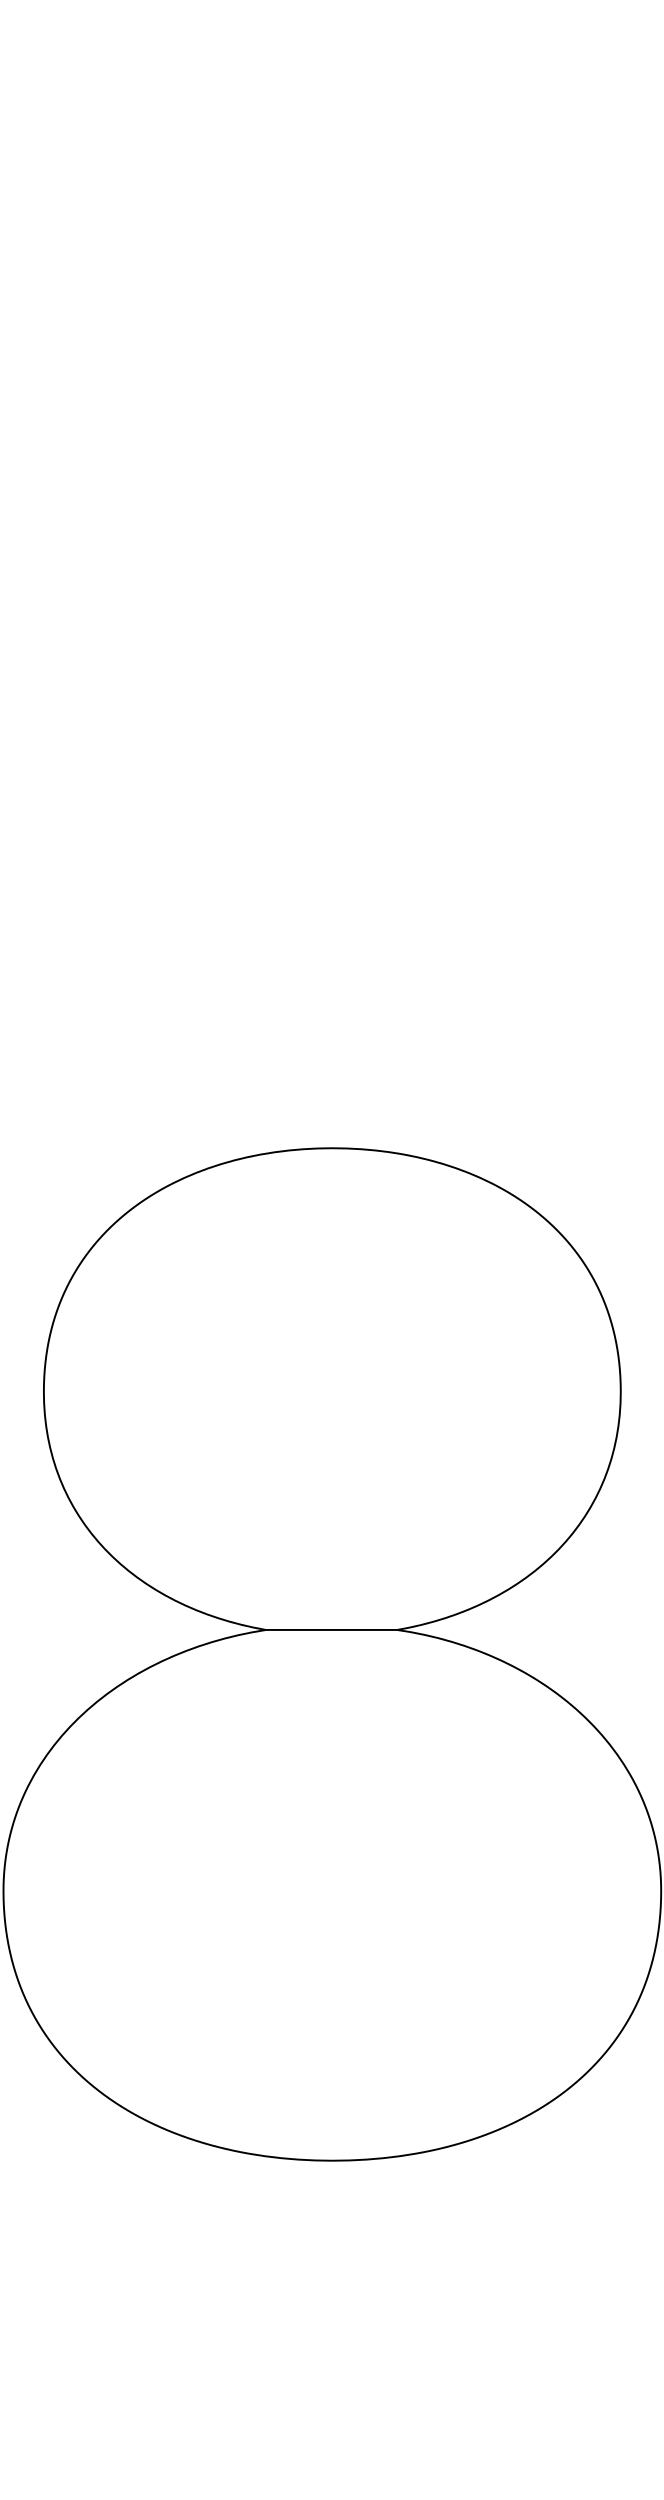
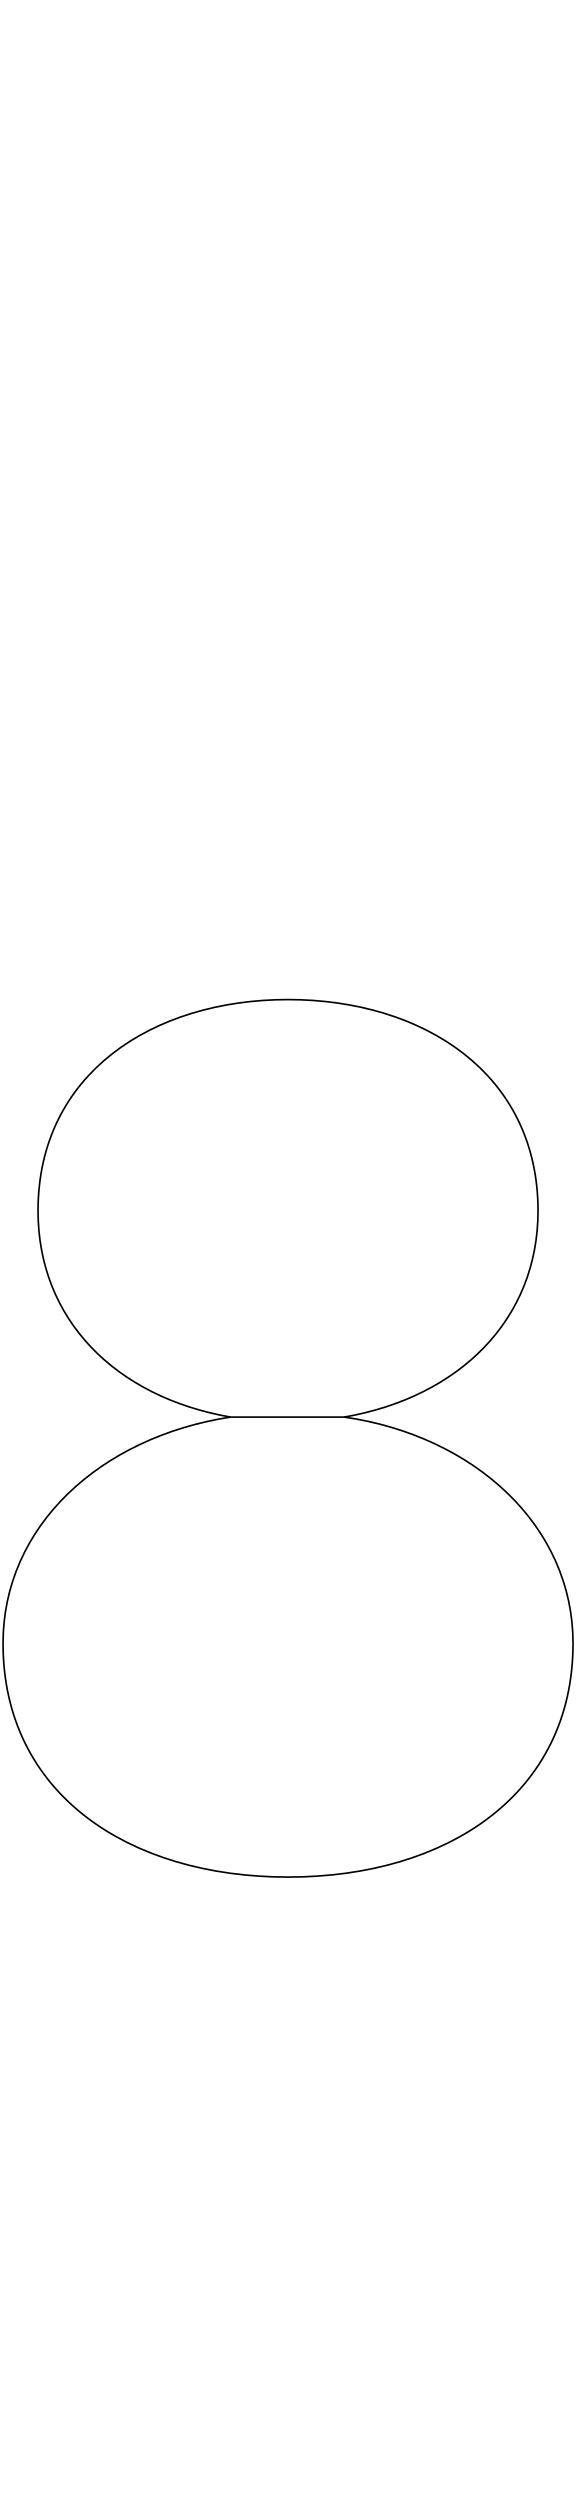
- <svg xmlns="http://www.w3.org/2000/svg" version="1.1" id="Layer_1" x="0px" y="0px" width="345.167px" height="1300px" viewBox="0 -550 345.167 1300" enable-background="new 0 -550 345.167 1300" xml:space="preserve">
+ <svg xmlns="http://www.w3.org/2000/svg" version="1.1" id="Layer_1" x="0px" y="0px" width="345.167px" height="1500px" viewBox="0 0 345.167 1500" enable-background="new 0 0 345.167 1500" xml:space="preserve">
  <g id="Layer_2">
</g>
  <g>
-     <rect x="1.824" fill="none" width="342" height="573.583" />
+     <rect x="1.824" y="552.67" fill="none" width="342" height="573.583" />
    <g id="Layer_1_1_">
      <g>
-         <path fill="none" stroke="#000000" d="M206.574,297.583c78,11.25,137.25,65.25,137.25,135.75c0,90-75,140.25-171,140.25     c-96,0-171-50.25-171-140.25c0-70.5,58.5-123.75,136.5-135.75" />
+         <path fill="none" stroke="#000000" d="M206.574,850.253c78,11.25,137.25,65.25,137.25,135.75c0,90-75,140.25-171,140.25     c-96,0-171-50.25-171-140.25c0-70.5,58.5-123.75,136.5-135.75" />
      </g>
-       <path fill="none" stroke="#000000" d="M206.574,297.583h-68.25c-69-12-115.5-58.5-115.5-123.75c0-82.5,69-126.75,150-126.75    c81,0,150,44.25,150,126.75C322.824,239.083,275.574,285.583,206.574,297.583z" />
+       <path fill="none" stroke="#000000" d="M206.574,850.253h-68.25c-69-12-115.5-58.5-115.5-123.75c0-82.5,69-126.75,150-126.75    c81,0,150,44.25,150,126.75C322.824,791.753,275.574,838.253,206.574,850.253z" />
    </g>
-     <rect x="1.824" y="4.109" fill="none" width="342" height="366.177" />
+     <rect x="1.824" y="556.779" fill="none" width="342" height="366.177" />
  </g>
</svg>
